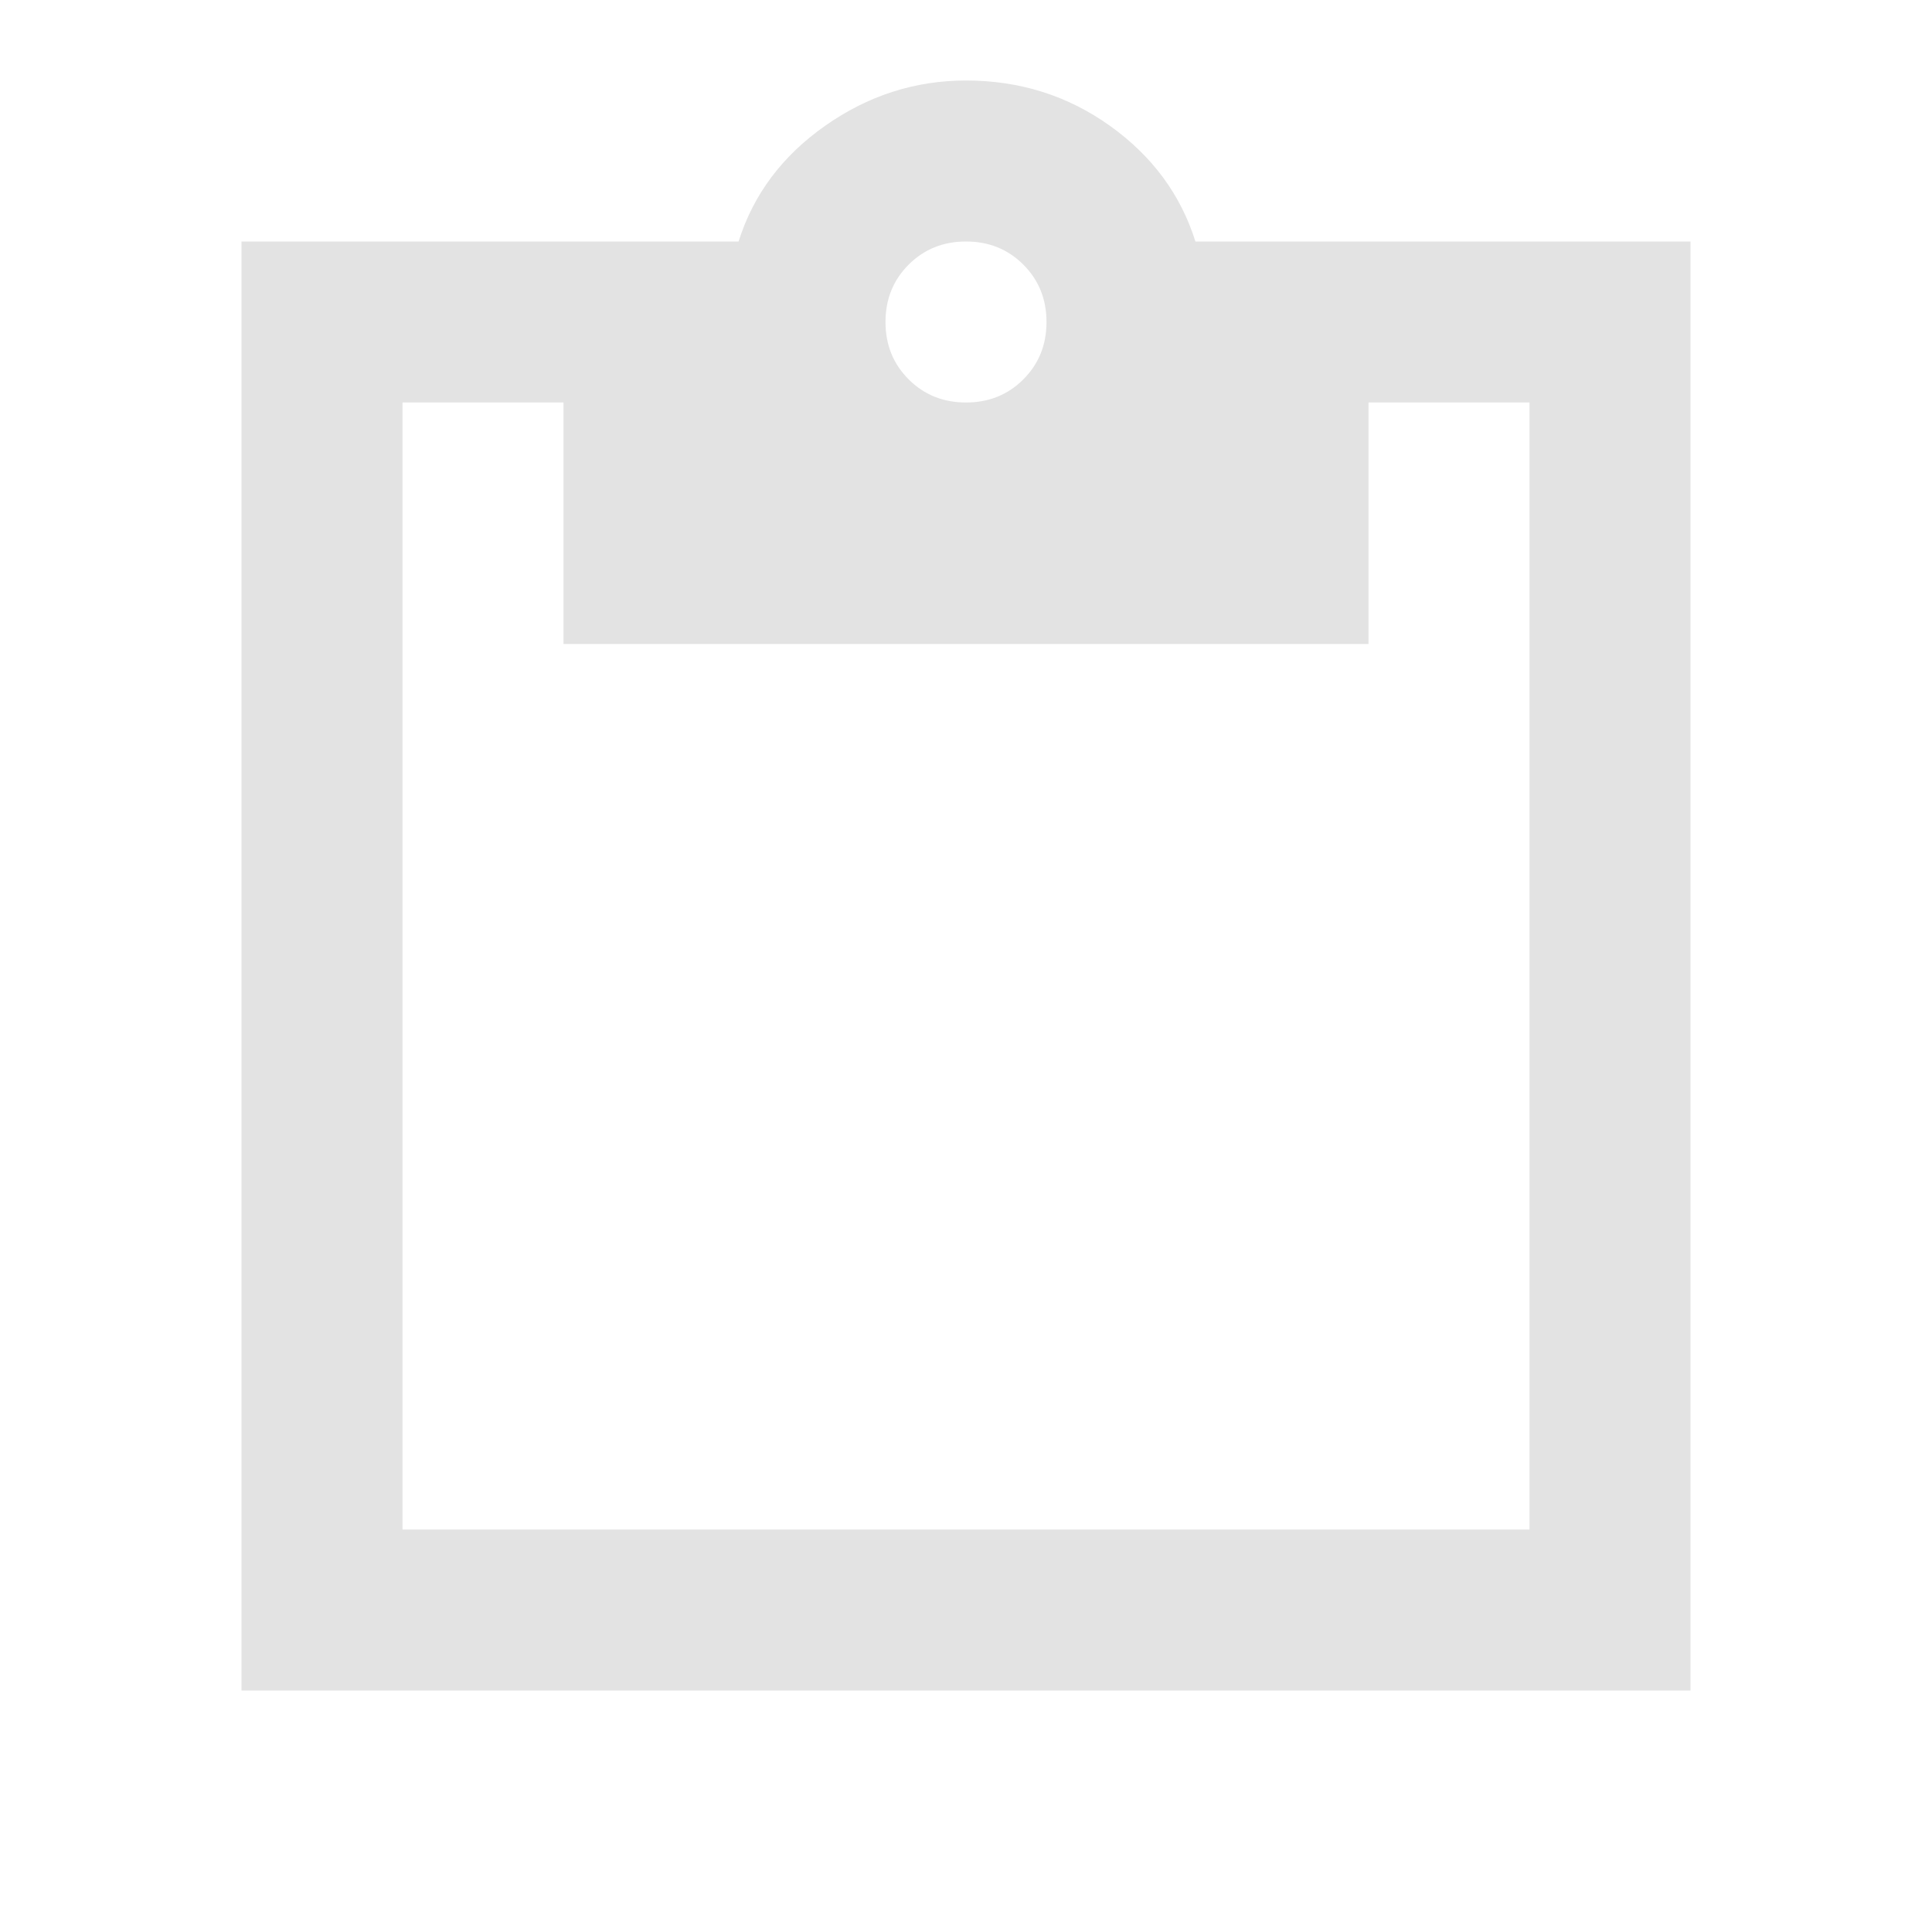
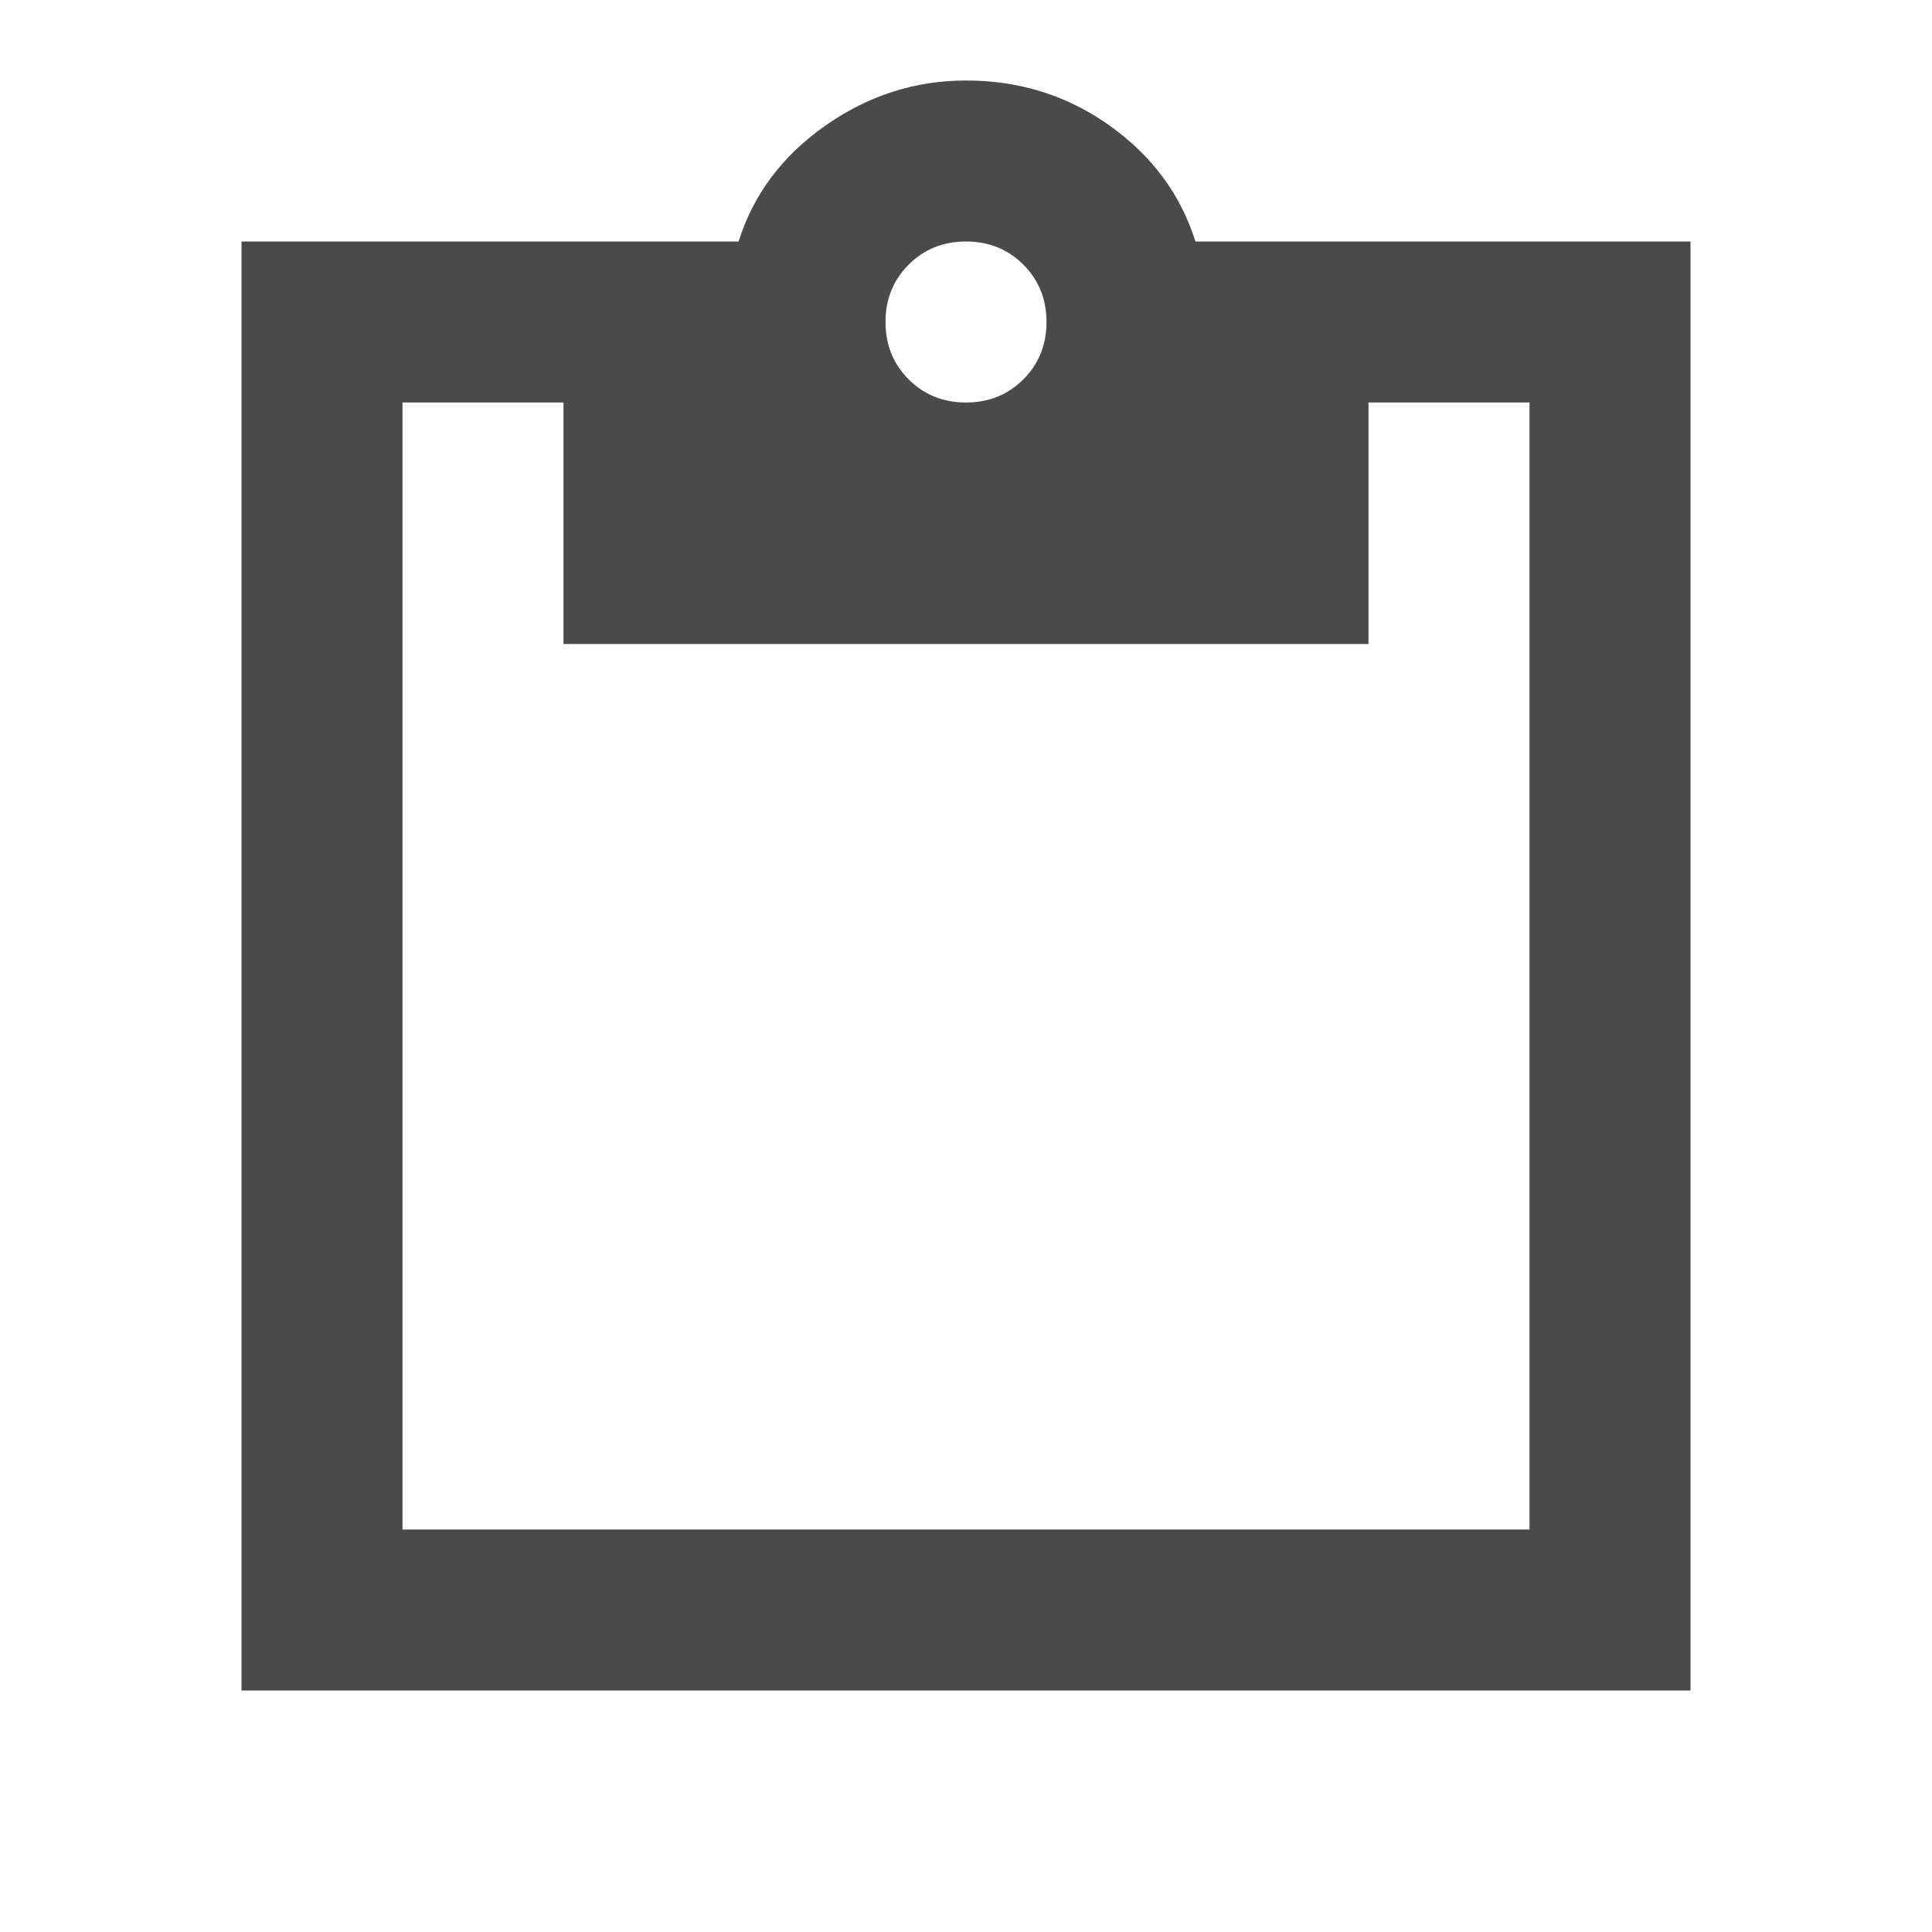
- <svg xmlns="http://www.w3.org/2000/svg" height="24px" viewBox="0 -960 960 960" width="24px" fill="#e3e3e3">
+ <svg xmlns="http://www.w3.org/2000/svg" height="24px" viewBox="0 -960 960 960" width="24px" fill="#4A4A4A">
  <path d="M120-120v-720h247q11-35 43-57.5t70-22.5q40 0 71.5 22.5T594-840h246v720H120Zm80-80h560v-560h-80v120H280v-120h-80v560Zm308.5-571.5Q520-783 520-800t-11.5-28.5Q497-840 480-840t-28.5 11.5Q440-817 440-800t11.5 28.5Q463-760 480-760t28.5-11.5Z" />
</svg>
